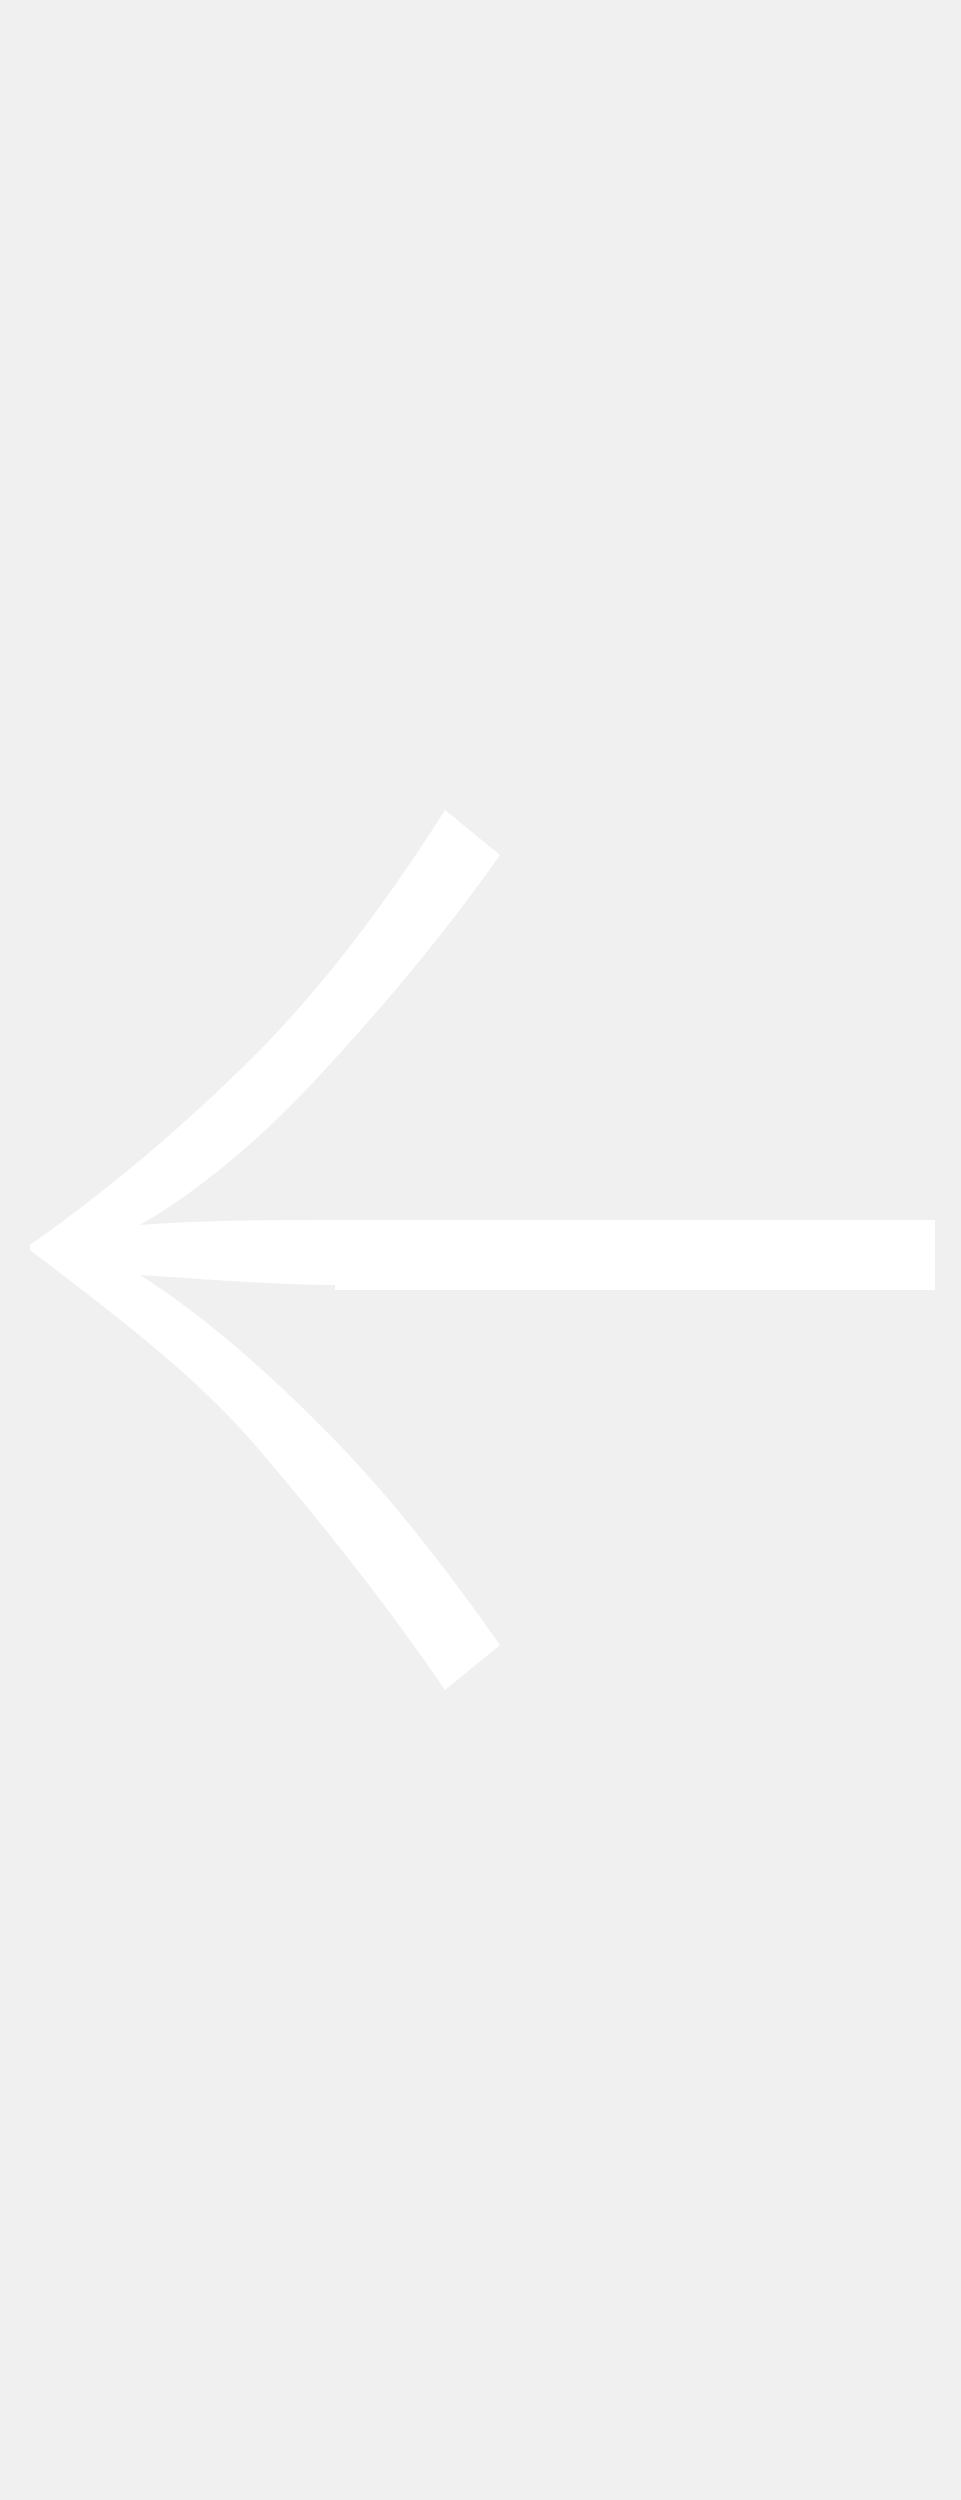
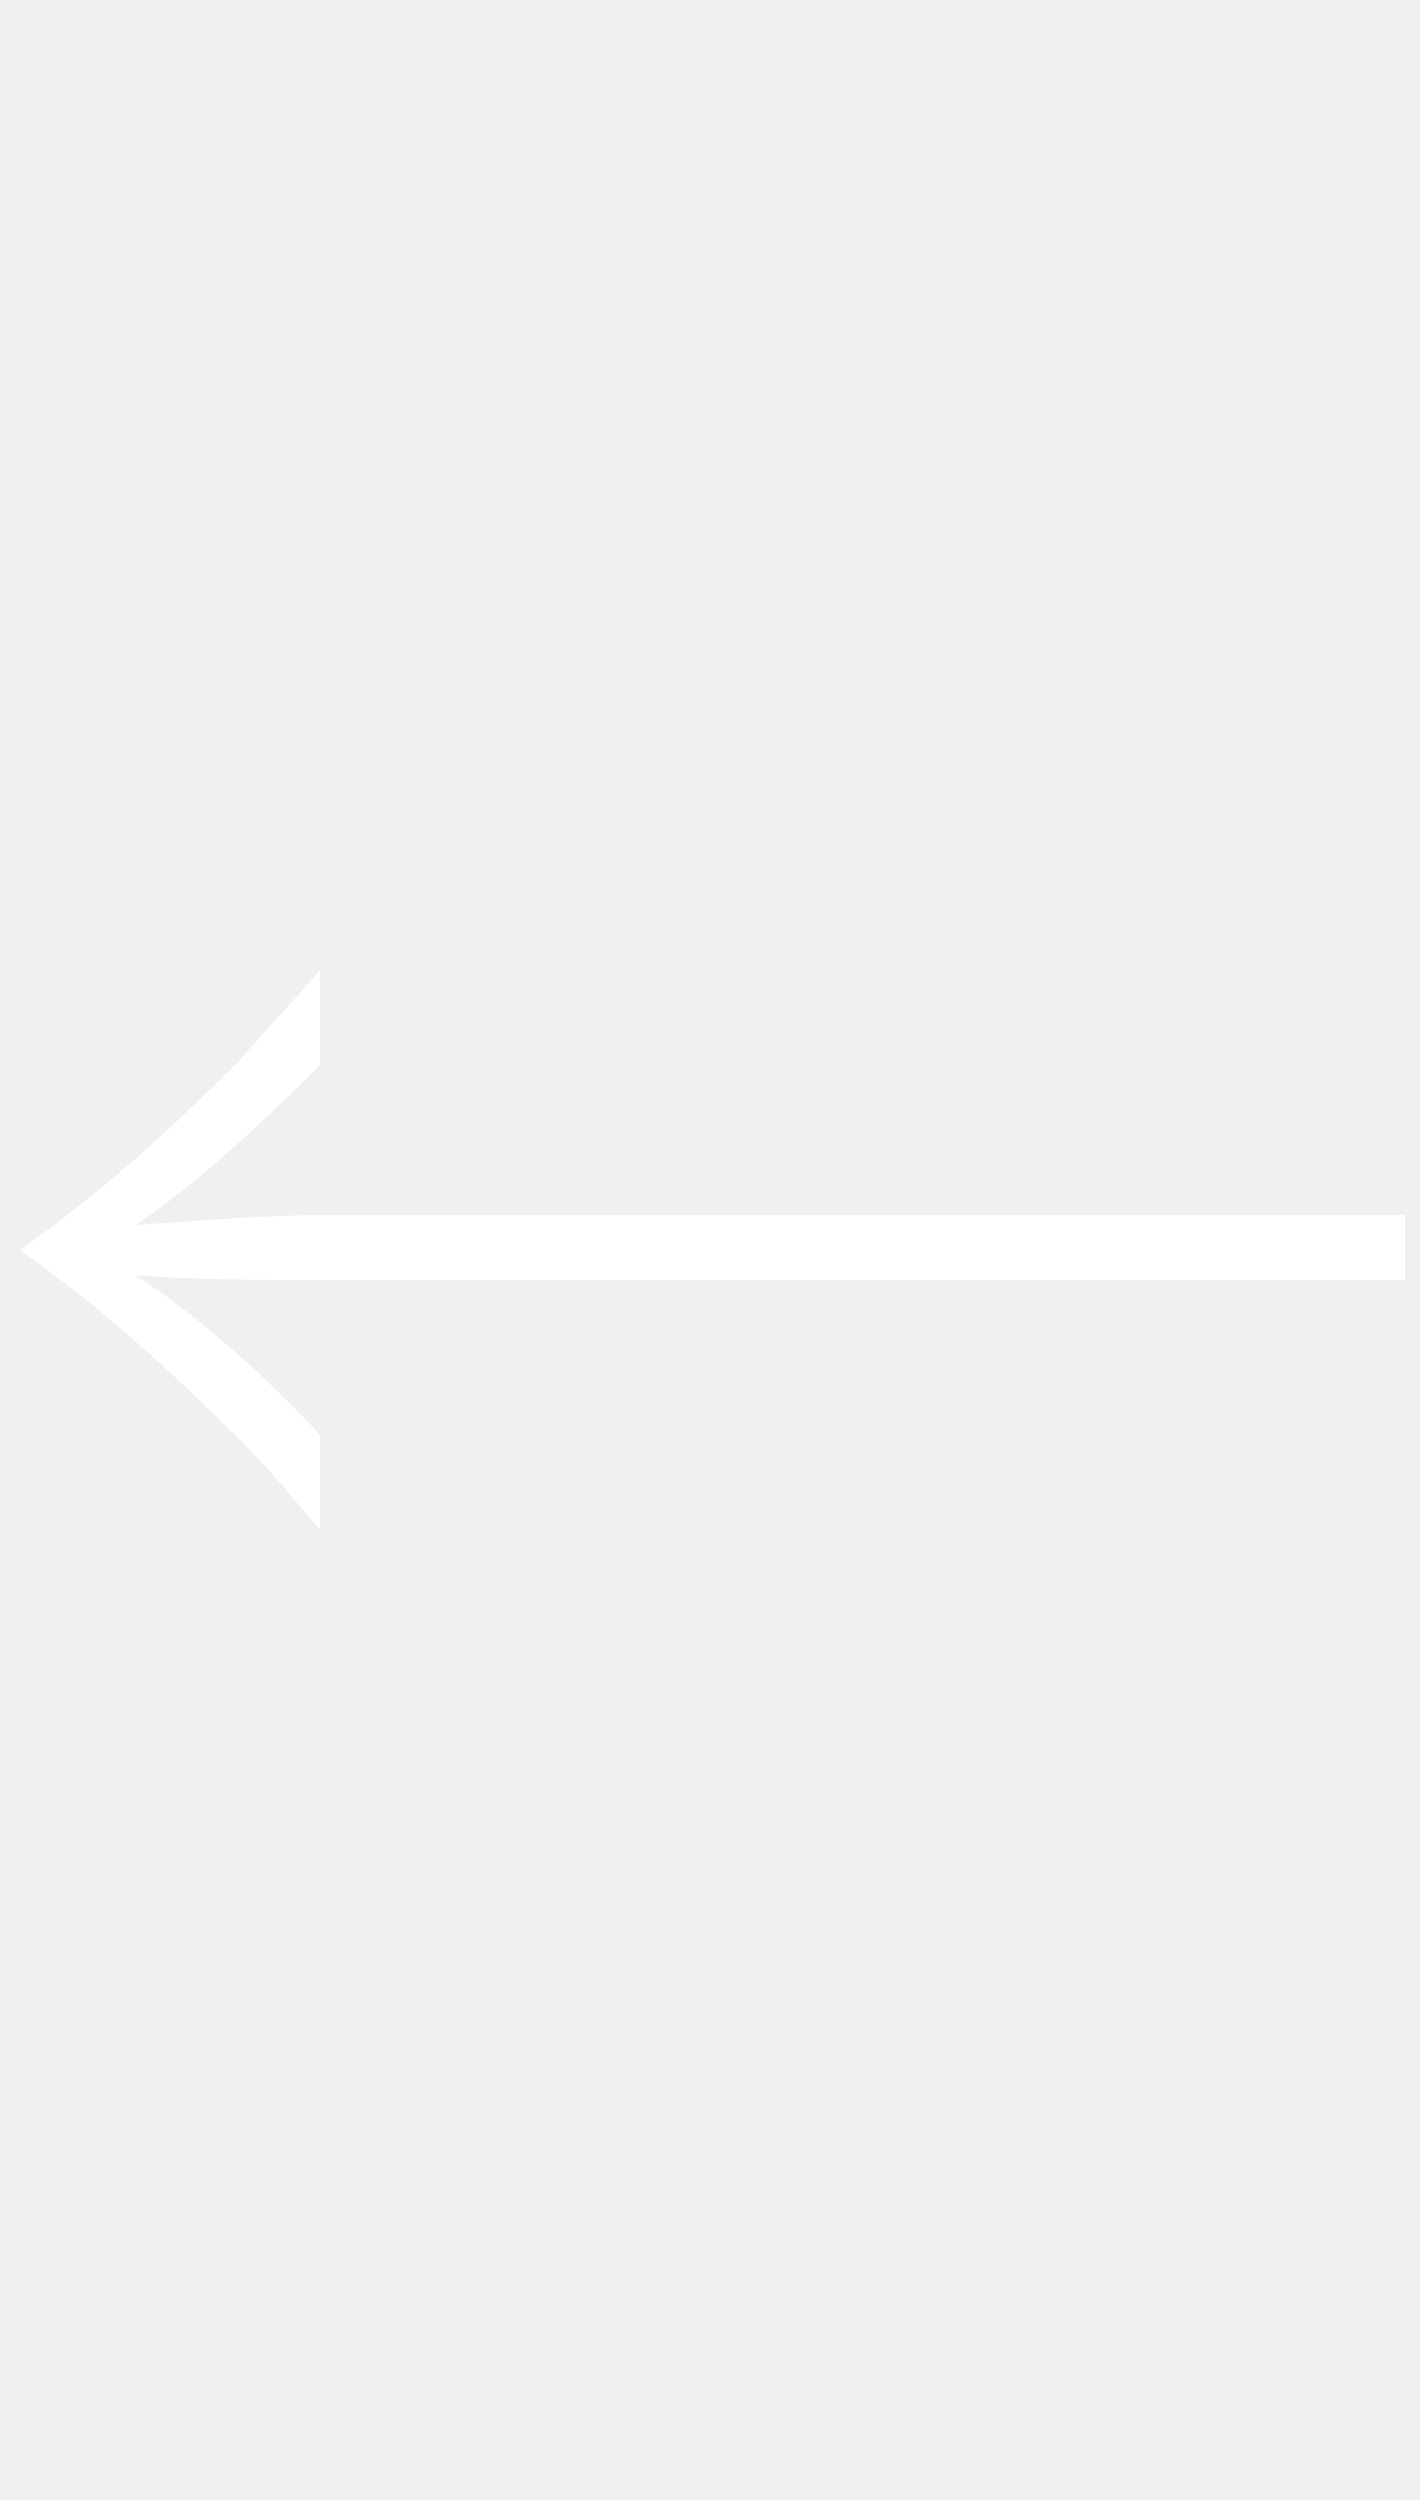
- <svg xmlns="http://www.w3.org/2000/svg" version="1.1" id="Layer_1" x="0px" y="0px" viewBox="0 0 19.2 50" style="enable-background:new 0 0 19.2 50;" xml:space="preserve">
+ <svg xmlns="http://www.w3.org/2000/svg" version="1.1" id="Layer_1" x="0px" y="0px" viewBox="0 0 28.4 50" style="enable-background:new 0 0 28.4 50;" xml:space="preserve">
  <style type="text/css">
	.st0{fill:#FFFFFF;}
</style>
  <g>
-     <path class="st0" d="M6.7,25.7c-1.1,0-2.4-0.1-3.9-0.2c1.1,0.7,2.3,1.7,3.6,3s2.4,2.7,3.6,4.4l-1.1,0.9c-1.3-1.9-2.6-3.5-3.8-4.9   s-2.8-2.6-4.5-3.9v-0.1c1.7-1.2,3.2-2.5,4.5-3.8c1.3-1.3,2.6-3,3.8-4.9l1.1,0.9c-1.2,1.7-2.4,3.1-3.6,4.4c-1.2,1.3-2.4,2.3-3.6,3   c1.3-0.1,2.6-0.1,3.9-0.1h12v1.4H6.7z" />
+     <path class="st0" d="M6.4,21.3c-1.2,1.2-2.6,2.5-3.7,3.2c1.5-0.1,2.7-0.2,3.8-0.2h21.6v1.3H6.5c-1.3,0-2.6,0-3.8-0.1   c1.1,0.7,2.5,1.9,3.7,3.2l0,1.9c-0.5-0.6-1-1.2-1.6-1.8c-1.3-1.3-2.7-2.6-4.4-3.8V25c1.7-1.2,3.1-2.5,4.4-3.8   c0.5-0.6,1.1-1.2,1.6-1.8L6.4,21.3z" />
  </g>
</svg>
